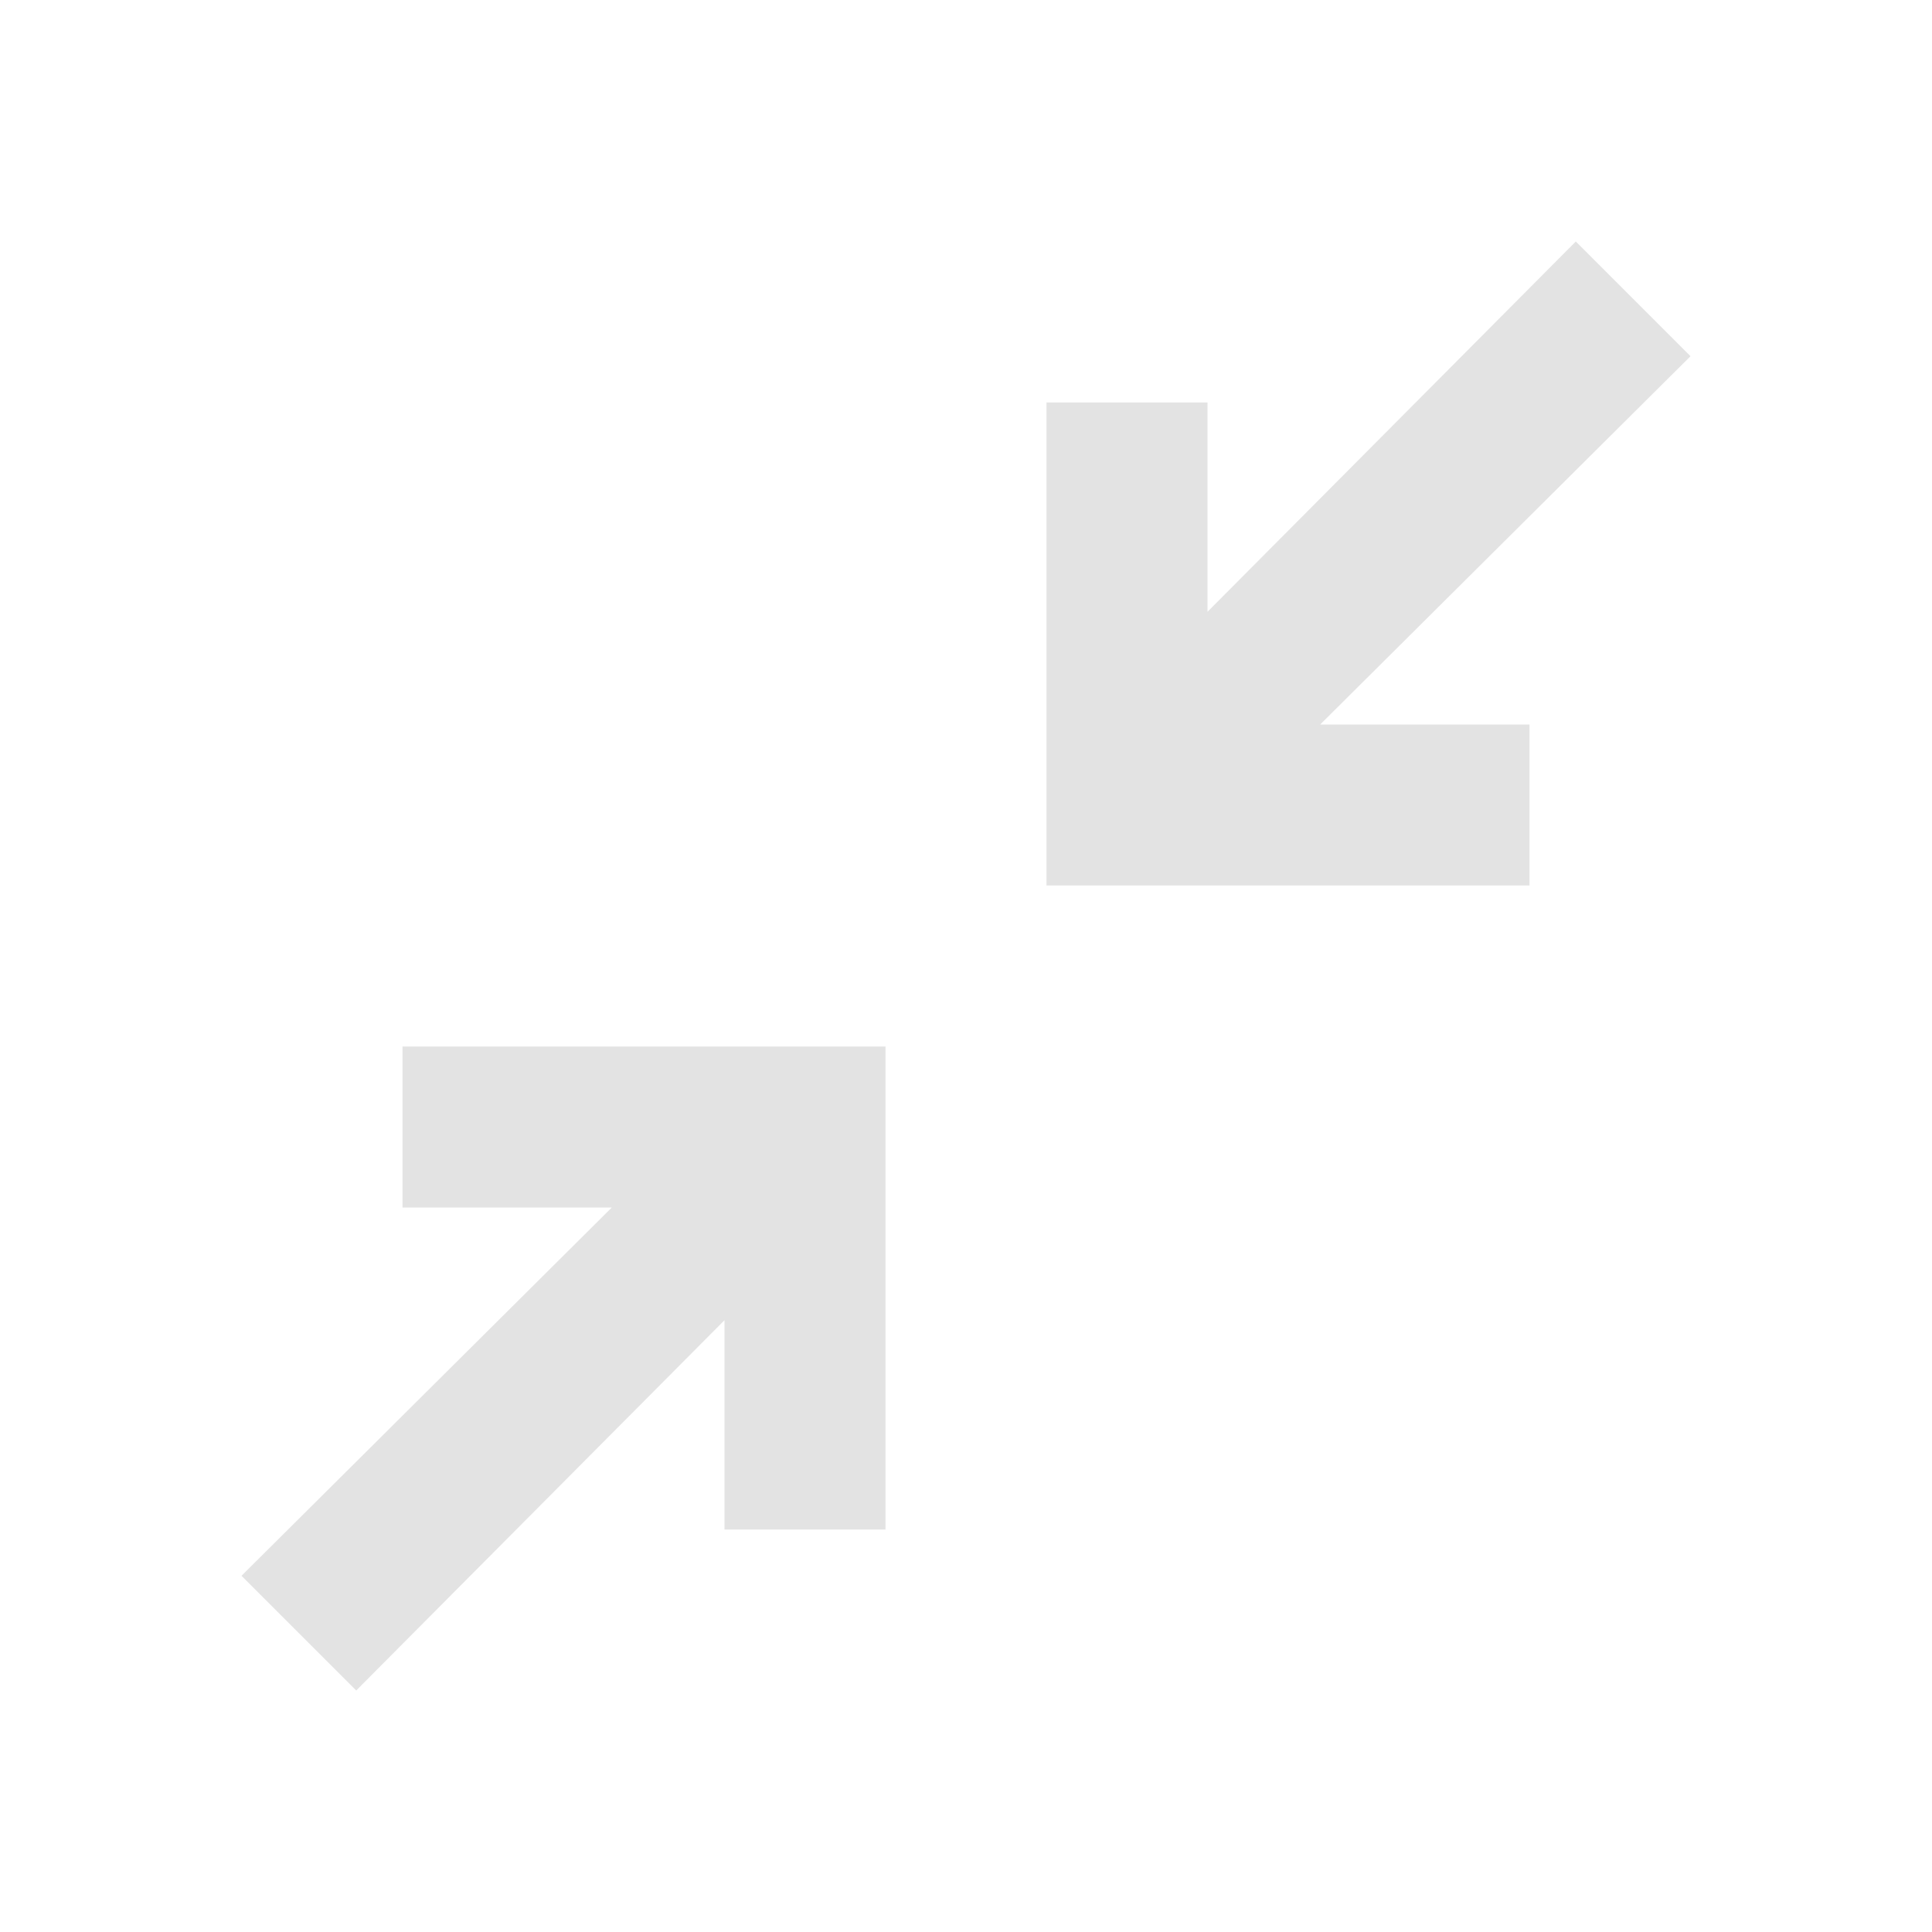
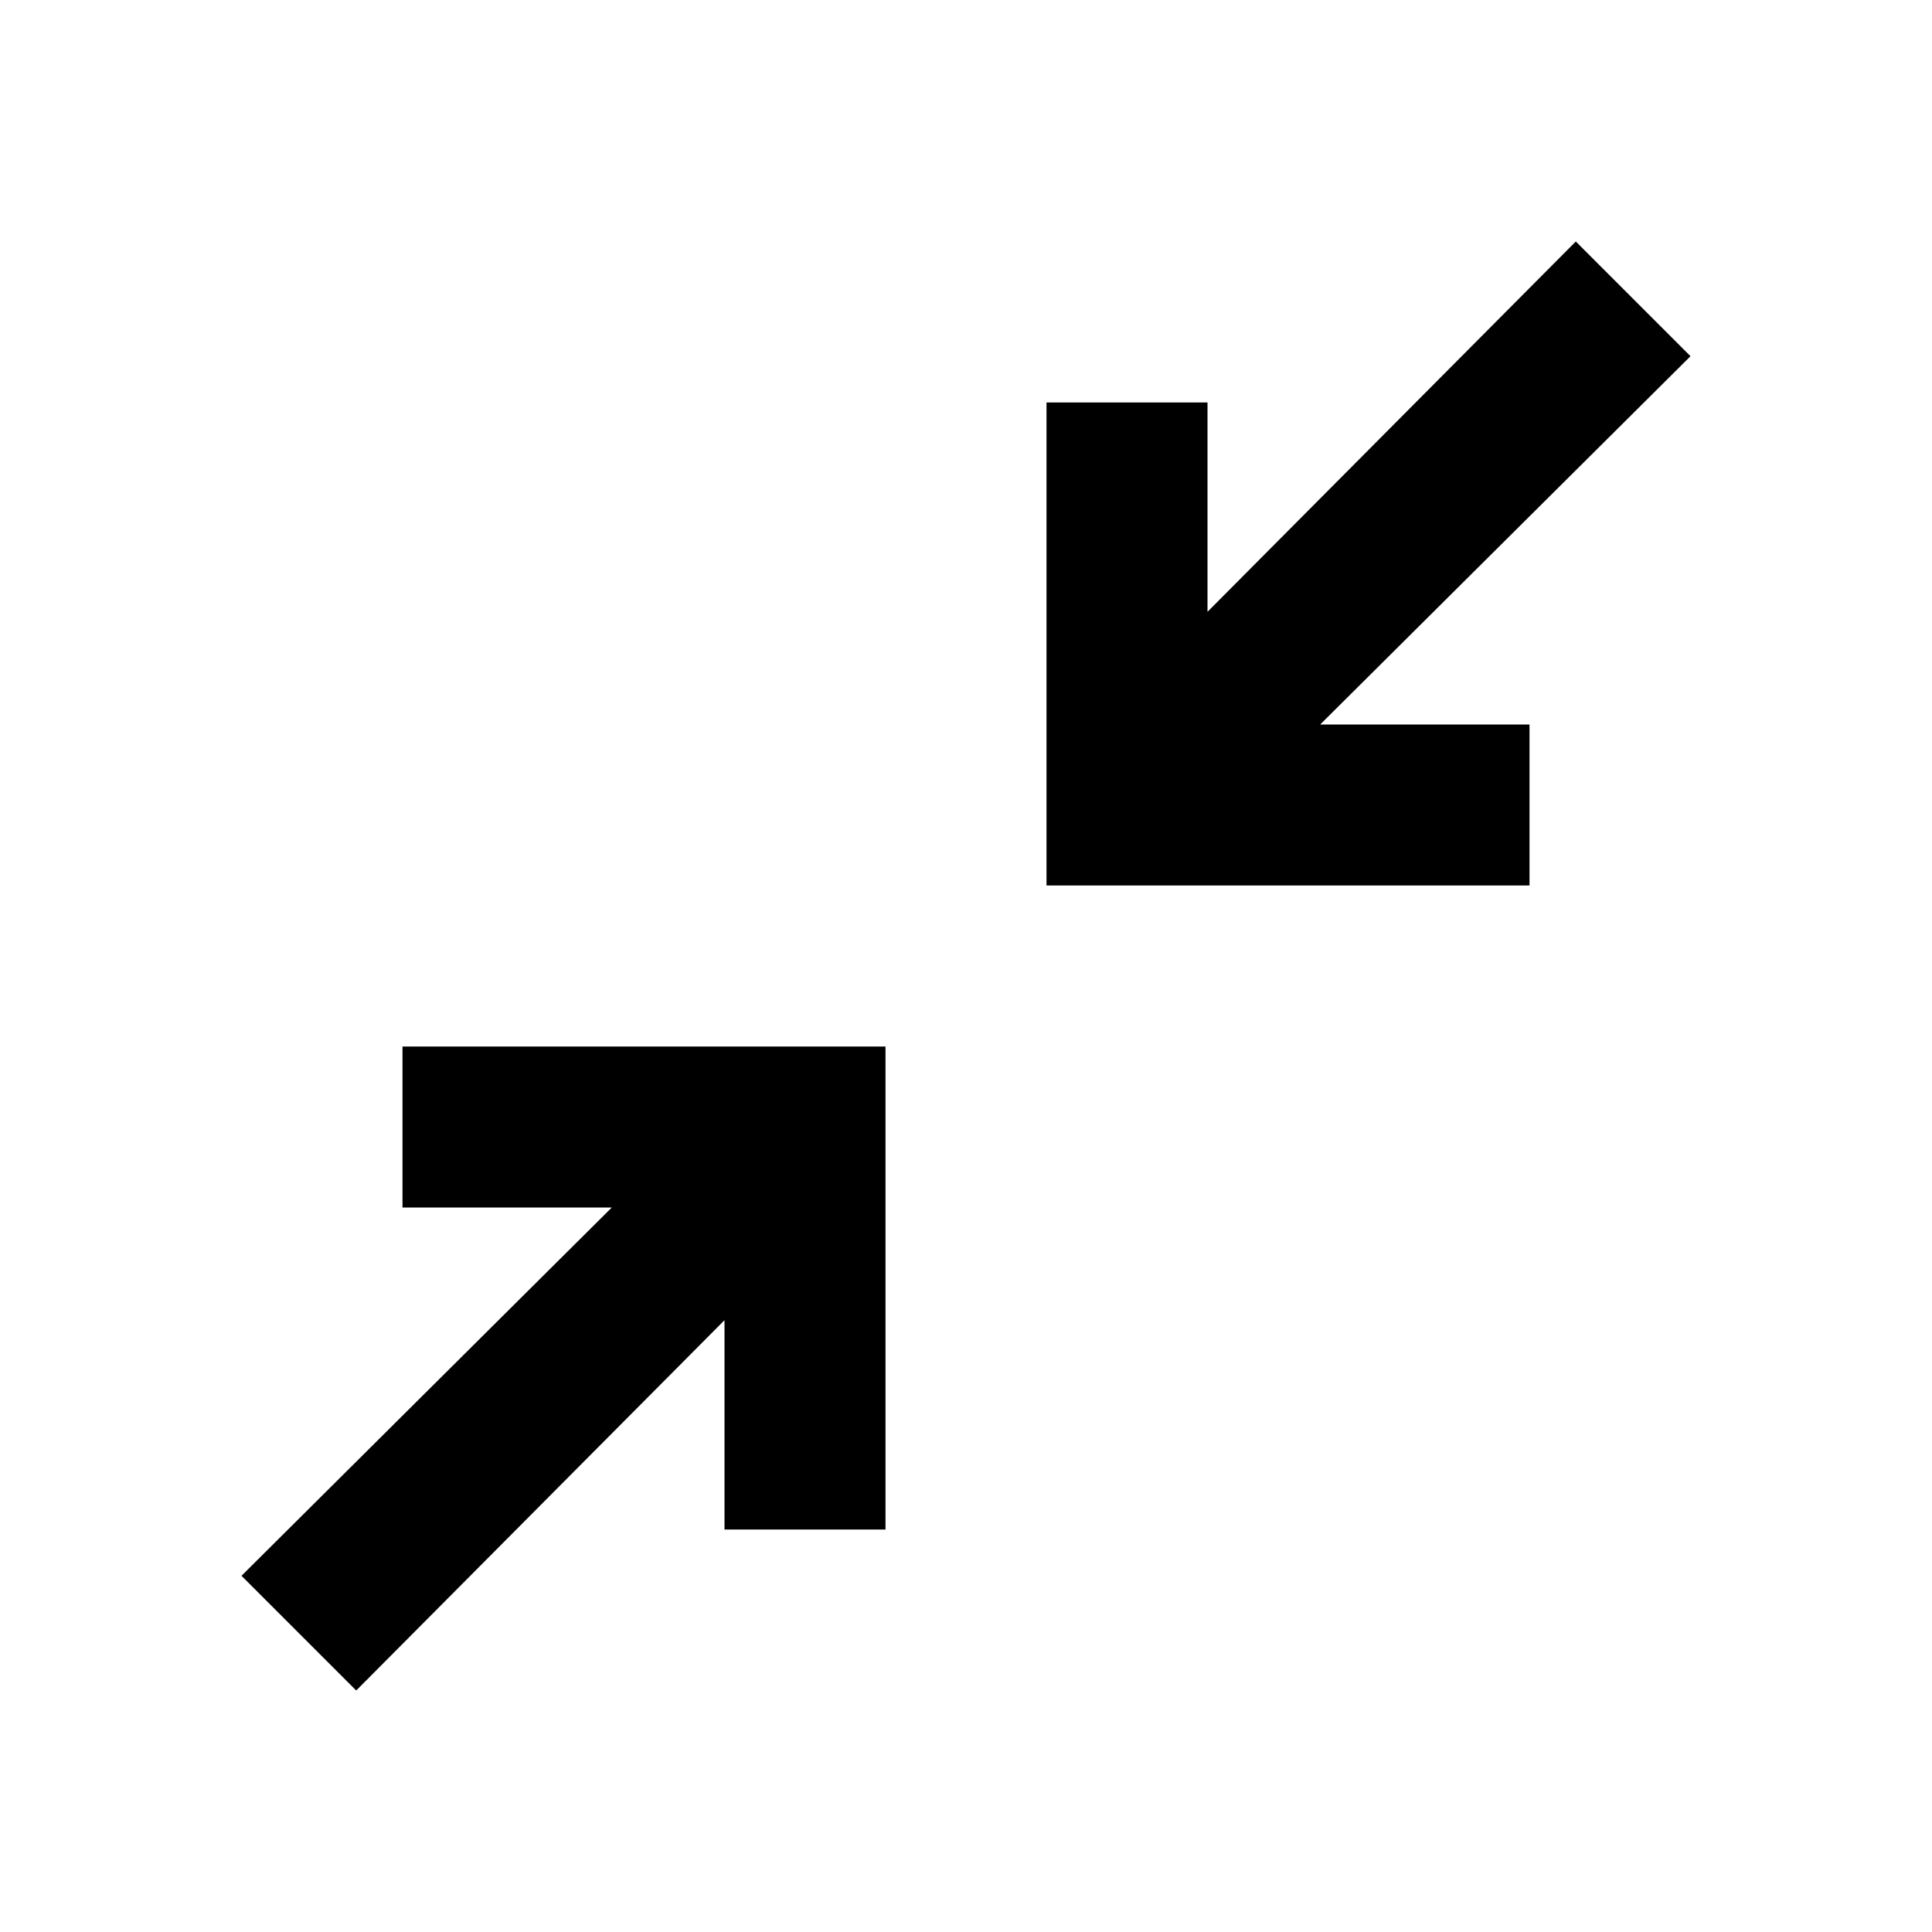
- <svg xmlns="http://www.w3.org/2000/svg" height="24px" viewBox="0 -960 960 960" width="24px" fill="#e3e3e3">
+ <svg xmlns="http://www.w3.org/2000/svg" height="24px" viewBox="0 -960 960 960" width="24px" fill="#000000">
  <path d="m177-120-57-57 184-183H200v-80h240v240h-80v-104L177-120Zm343-400v-240h80v104l183-184 57 57-184 183h104v80H520Z" />
</svg>
